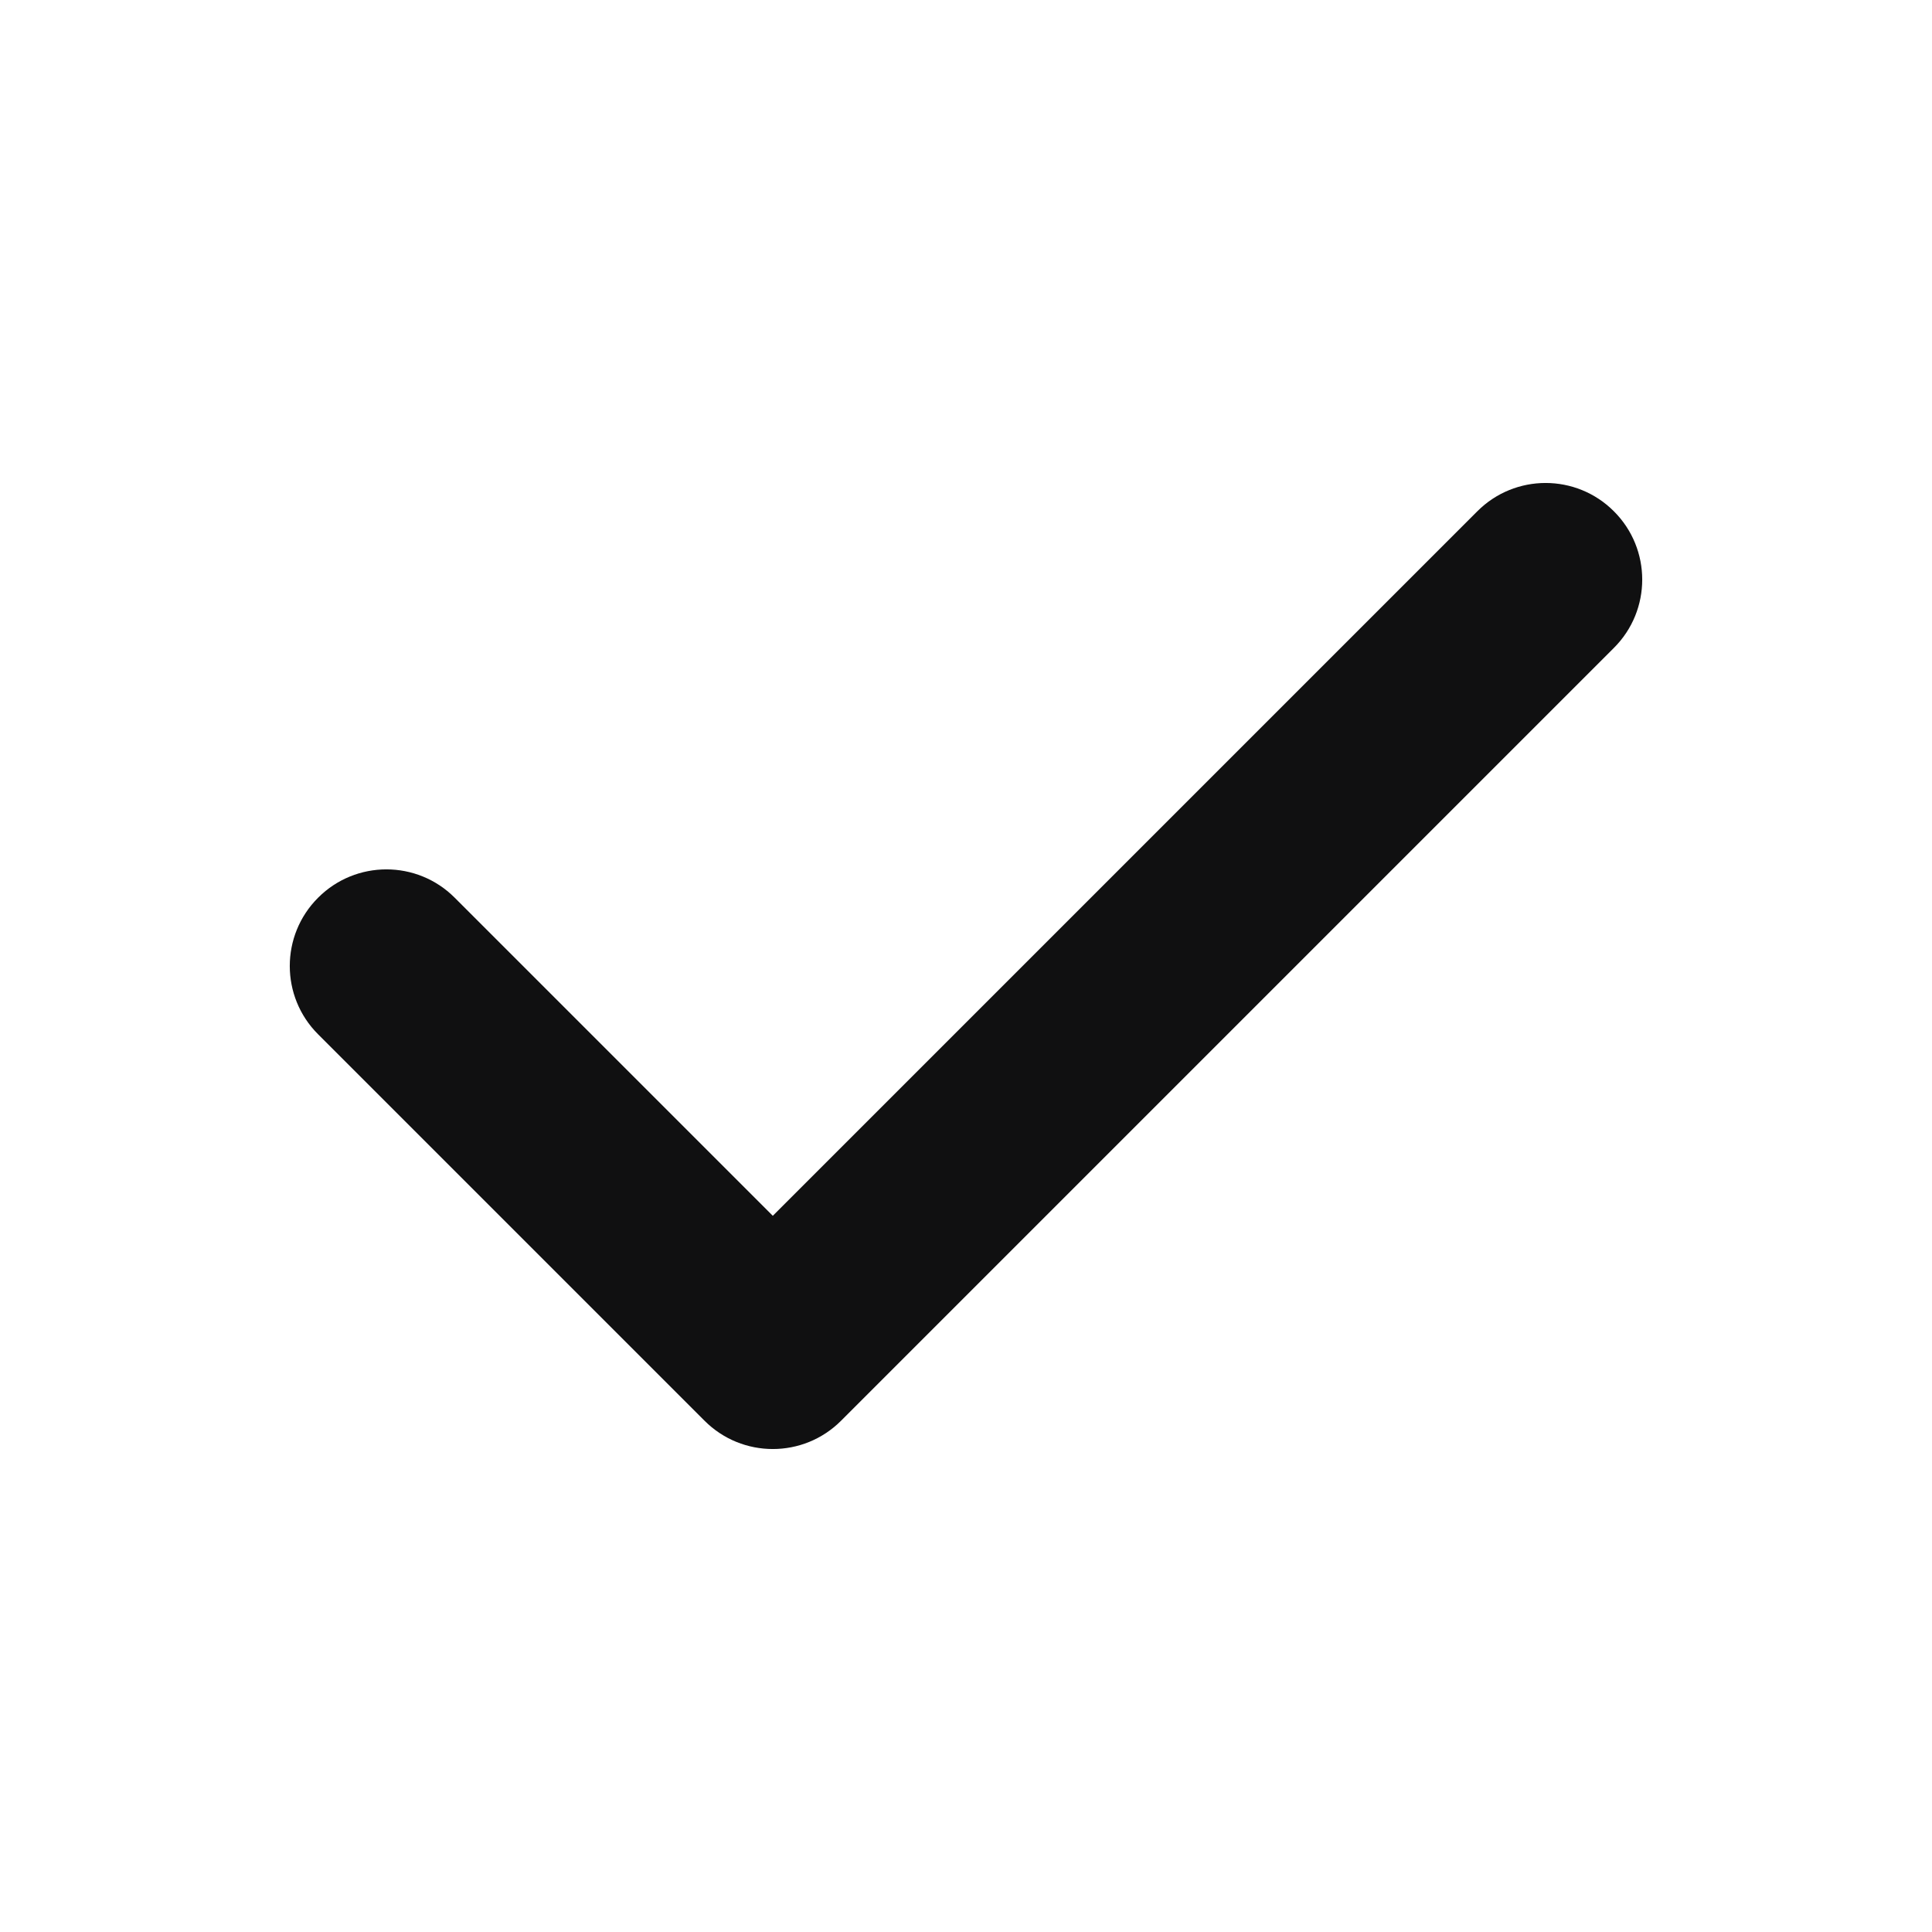
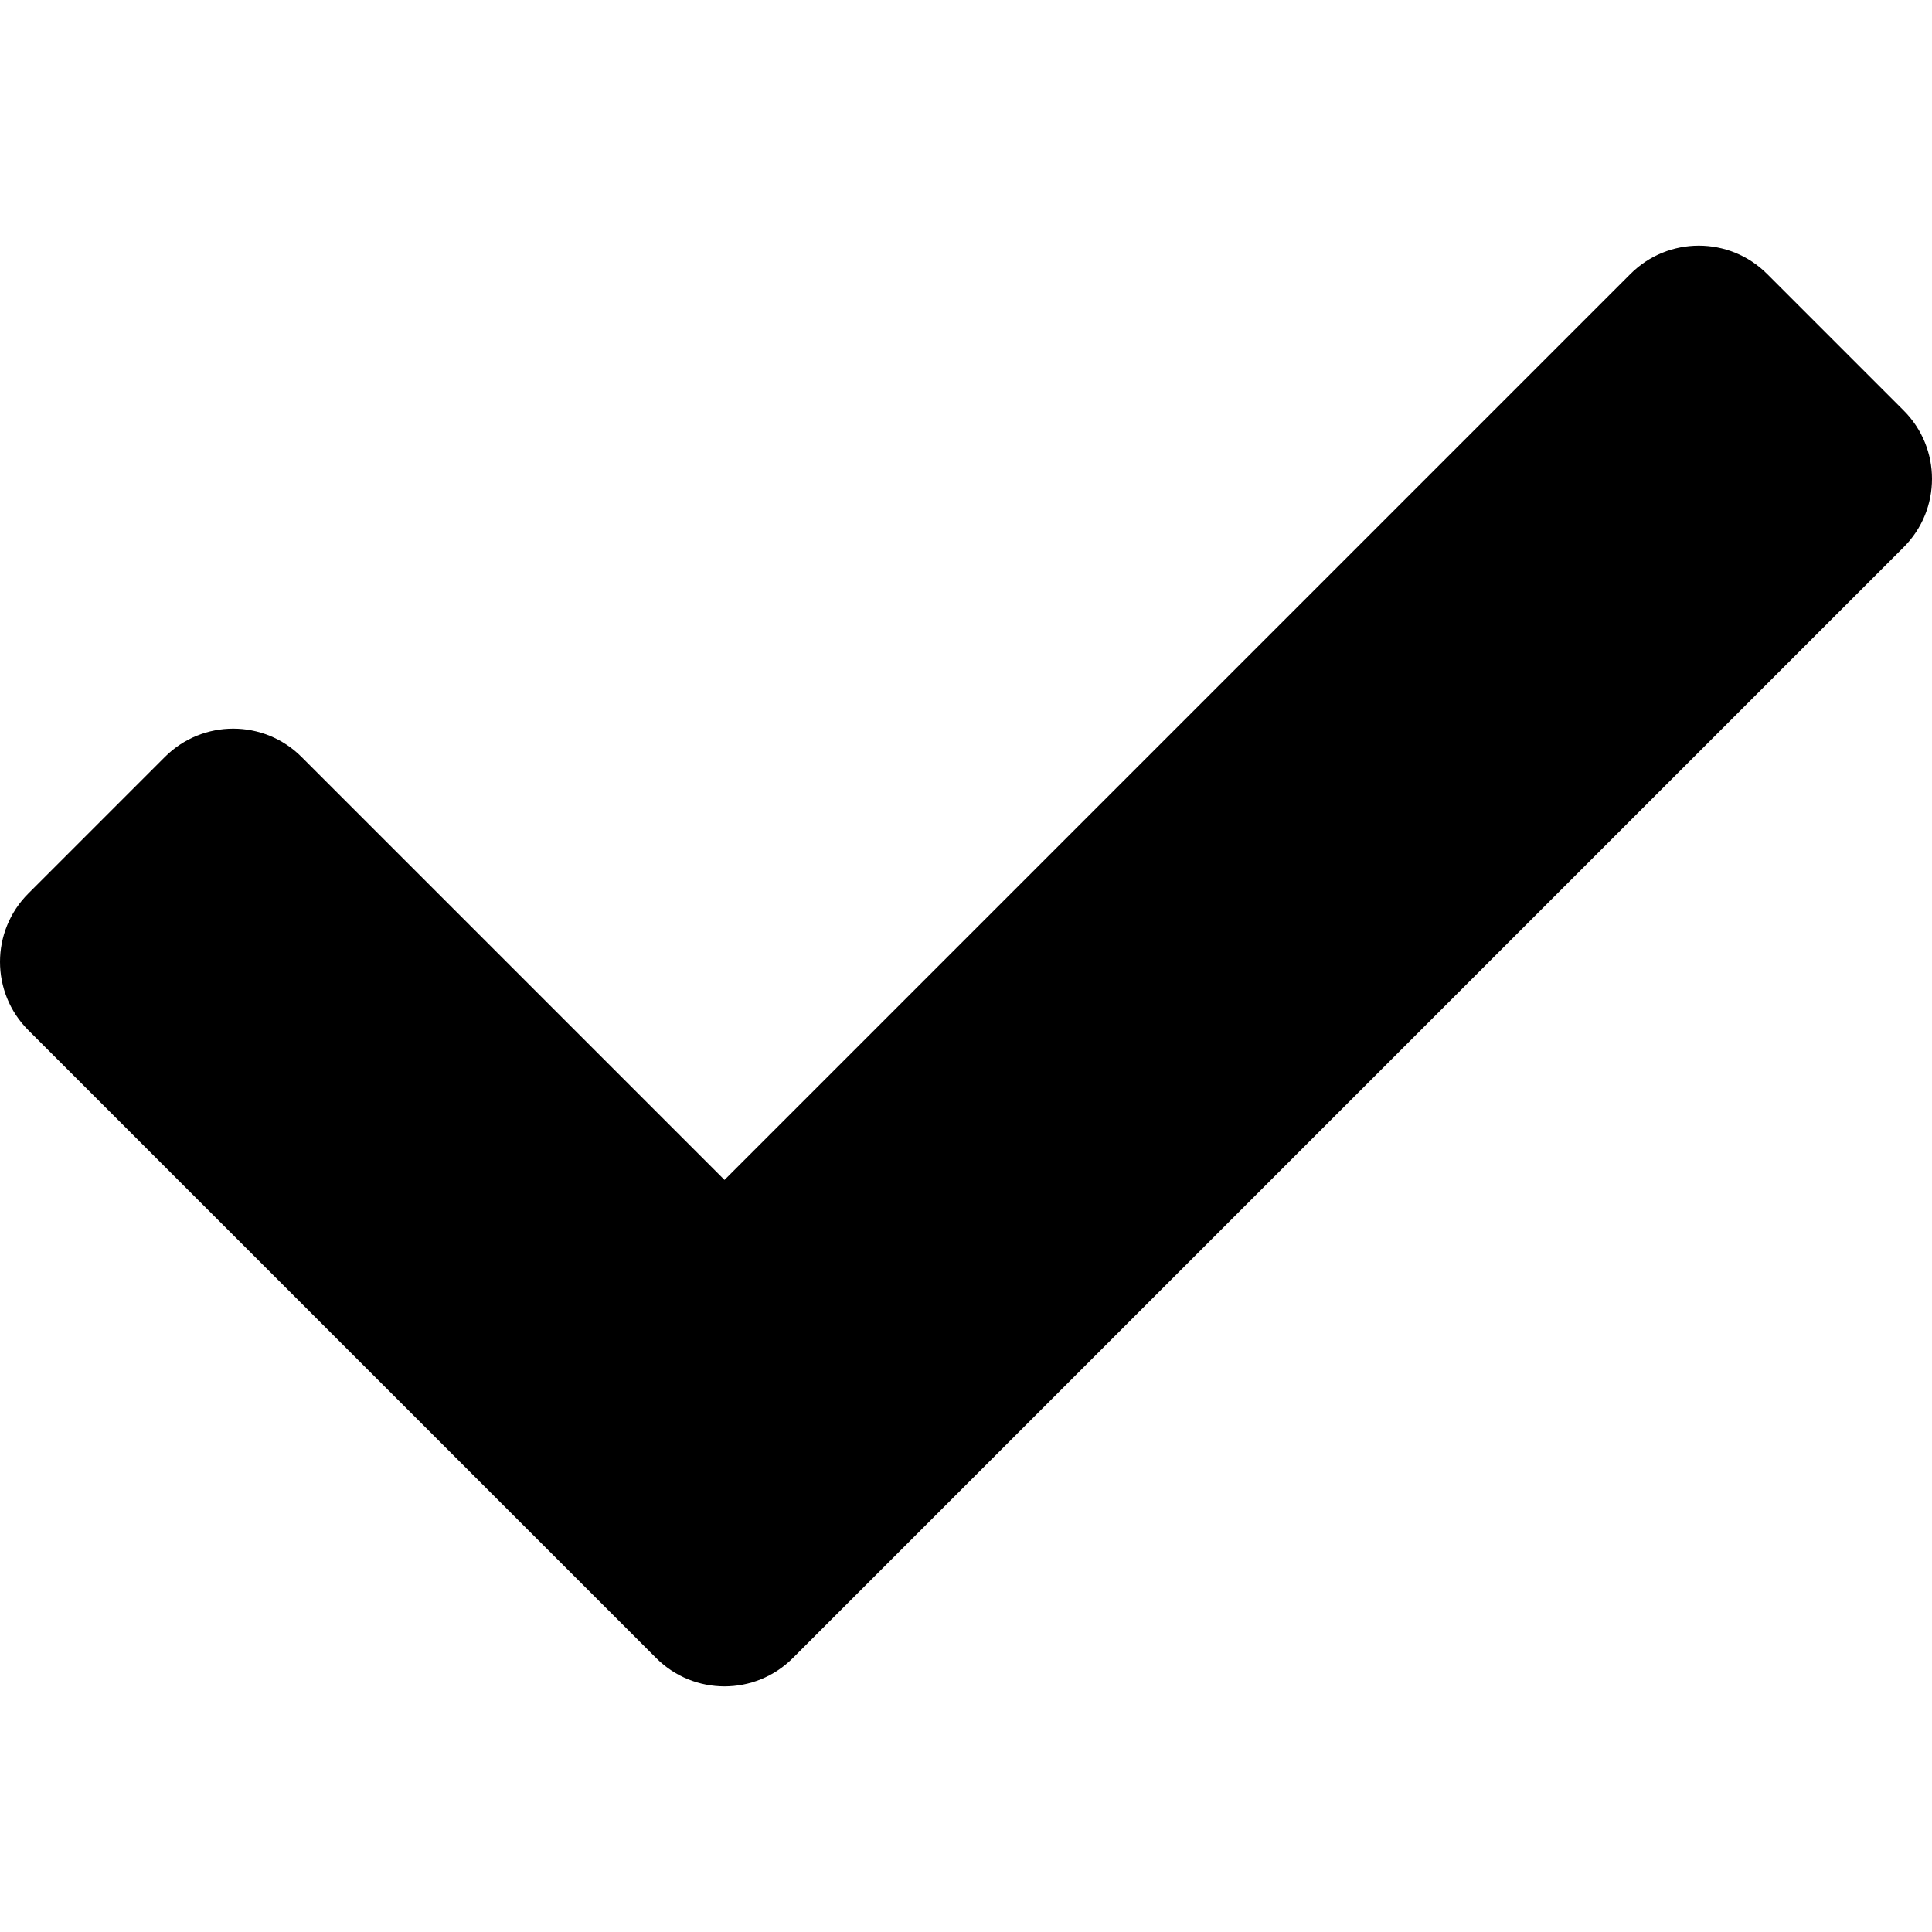
- <svg xmlns="http://www.w3.org/2000/svg" width="20" height="20" viewBox="0 0 20 20" fill="none">
-   <path fill-rule="evenodd" clip-rule="evenodd" d="M16.707 5.293C17.098 5.683 17.098 6.317 16.707 6.707L8.707 14.707C8.317 15.098 7.683 15.098 7.293 14.707L3.293 10.707C2.902 10.317 2.902 9.683 3.293 9.293C3.683 8.902 4.317 8.902 4.707 9.293L8 12.586L15.293 5.293C15.683 4.902 16.317 4.902 16.707 5.293Z" fill="#101011" />
+ <svg xmlns="http://www.w3.org/2000/svg" viewBox="0 0 512 512">
+   <path d="M173.898 439.404l-166.4-166.4c-9.997-9.997-9.997-26.206 0-36.204l36.203-36.204c9.997-9.998 26.207-9.998 36.204 0L192 312.69 432.095 72.596c9.997-9.997 26.207-9.997 36.204 0l36.203 36.204c9.997 9.997 9.997 26.206 0 36.204l-294.4 294.401c-9.998 9.997-26.207 9.997-36.204-.001z" />
</svg>
